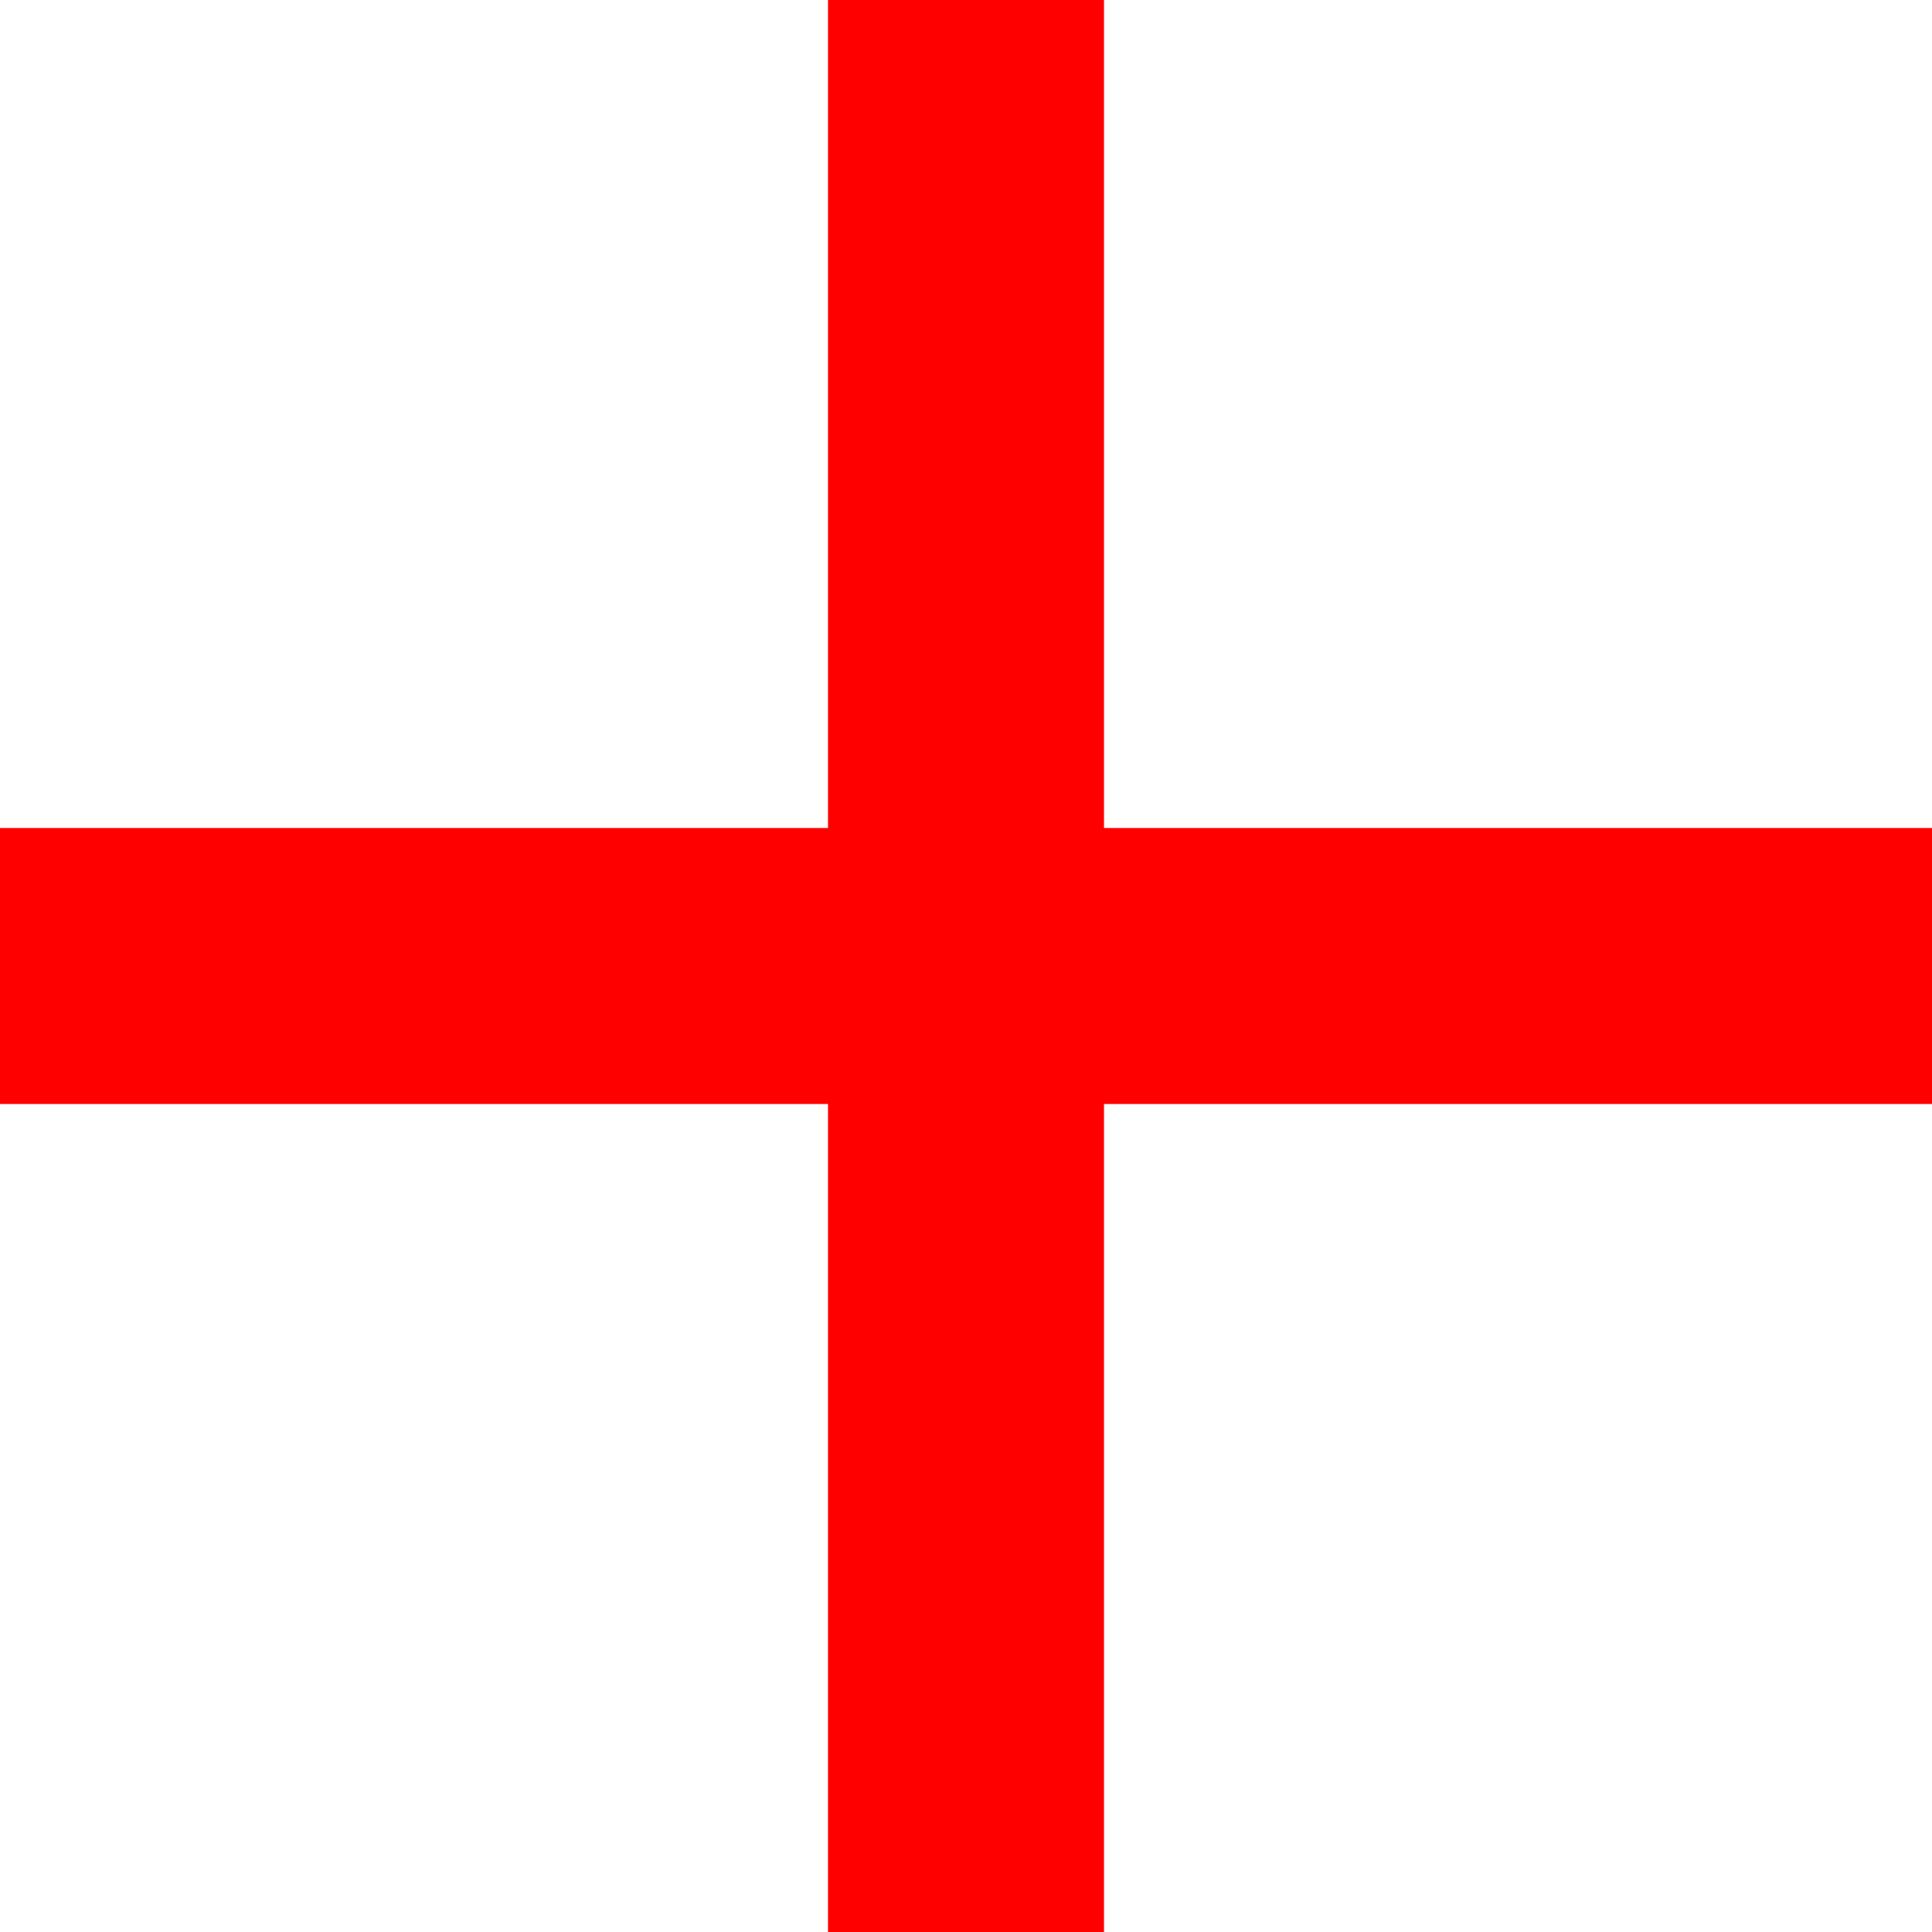
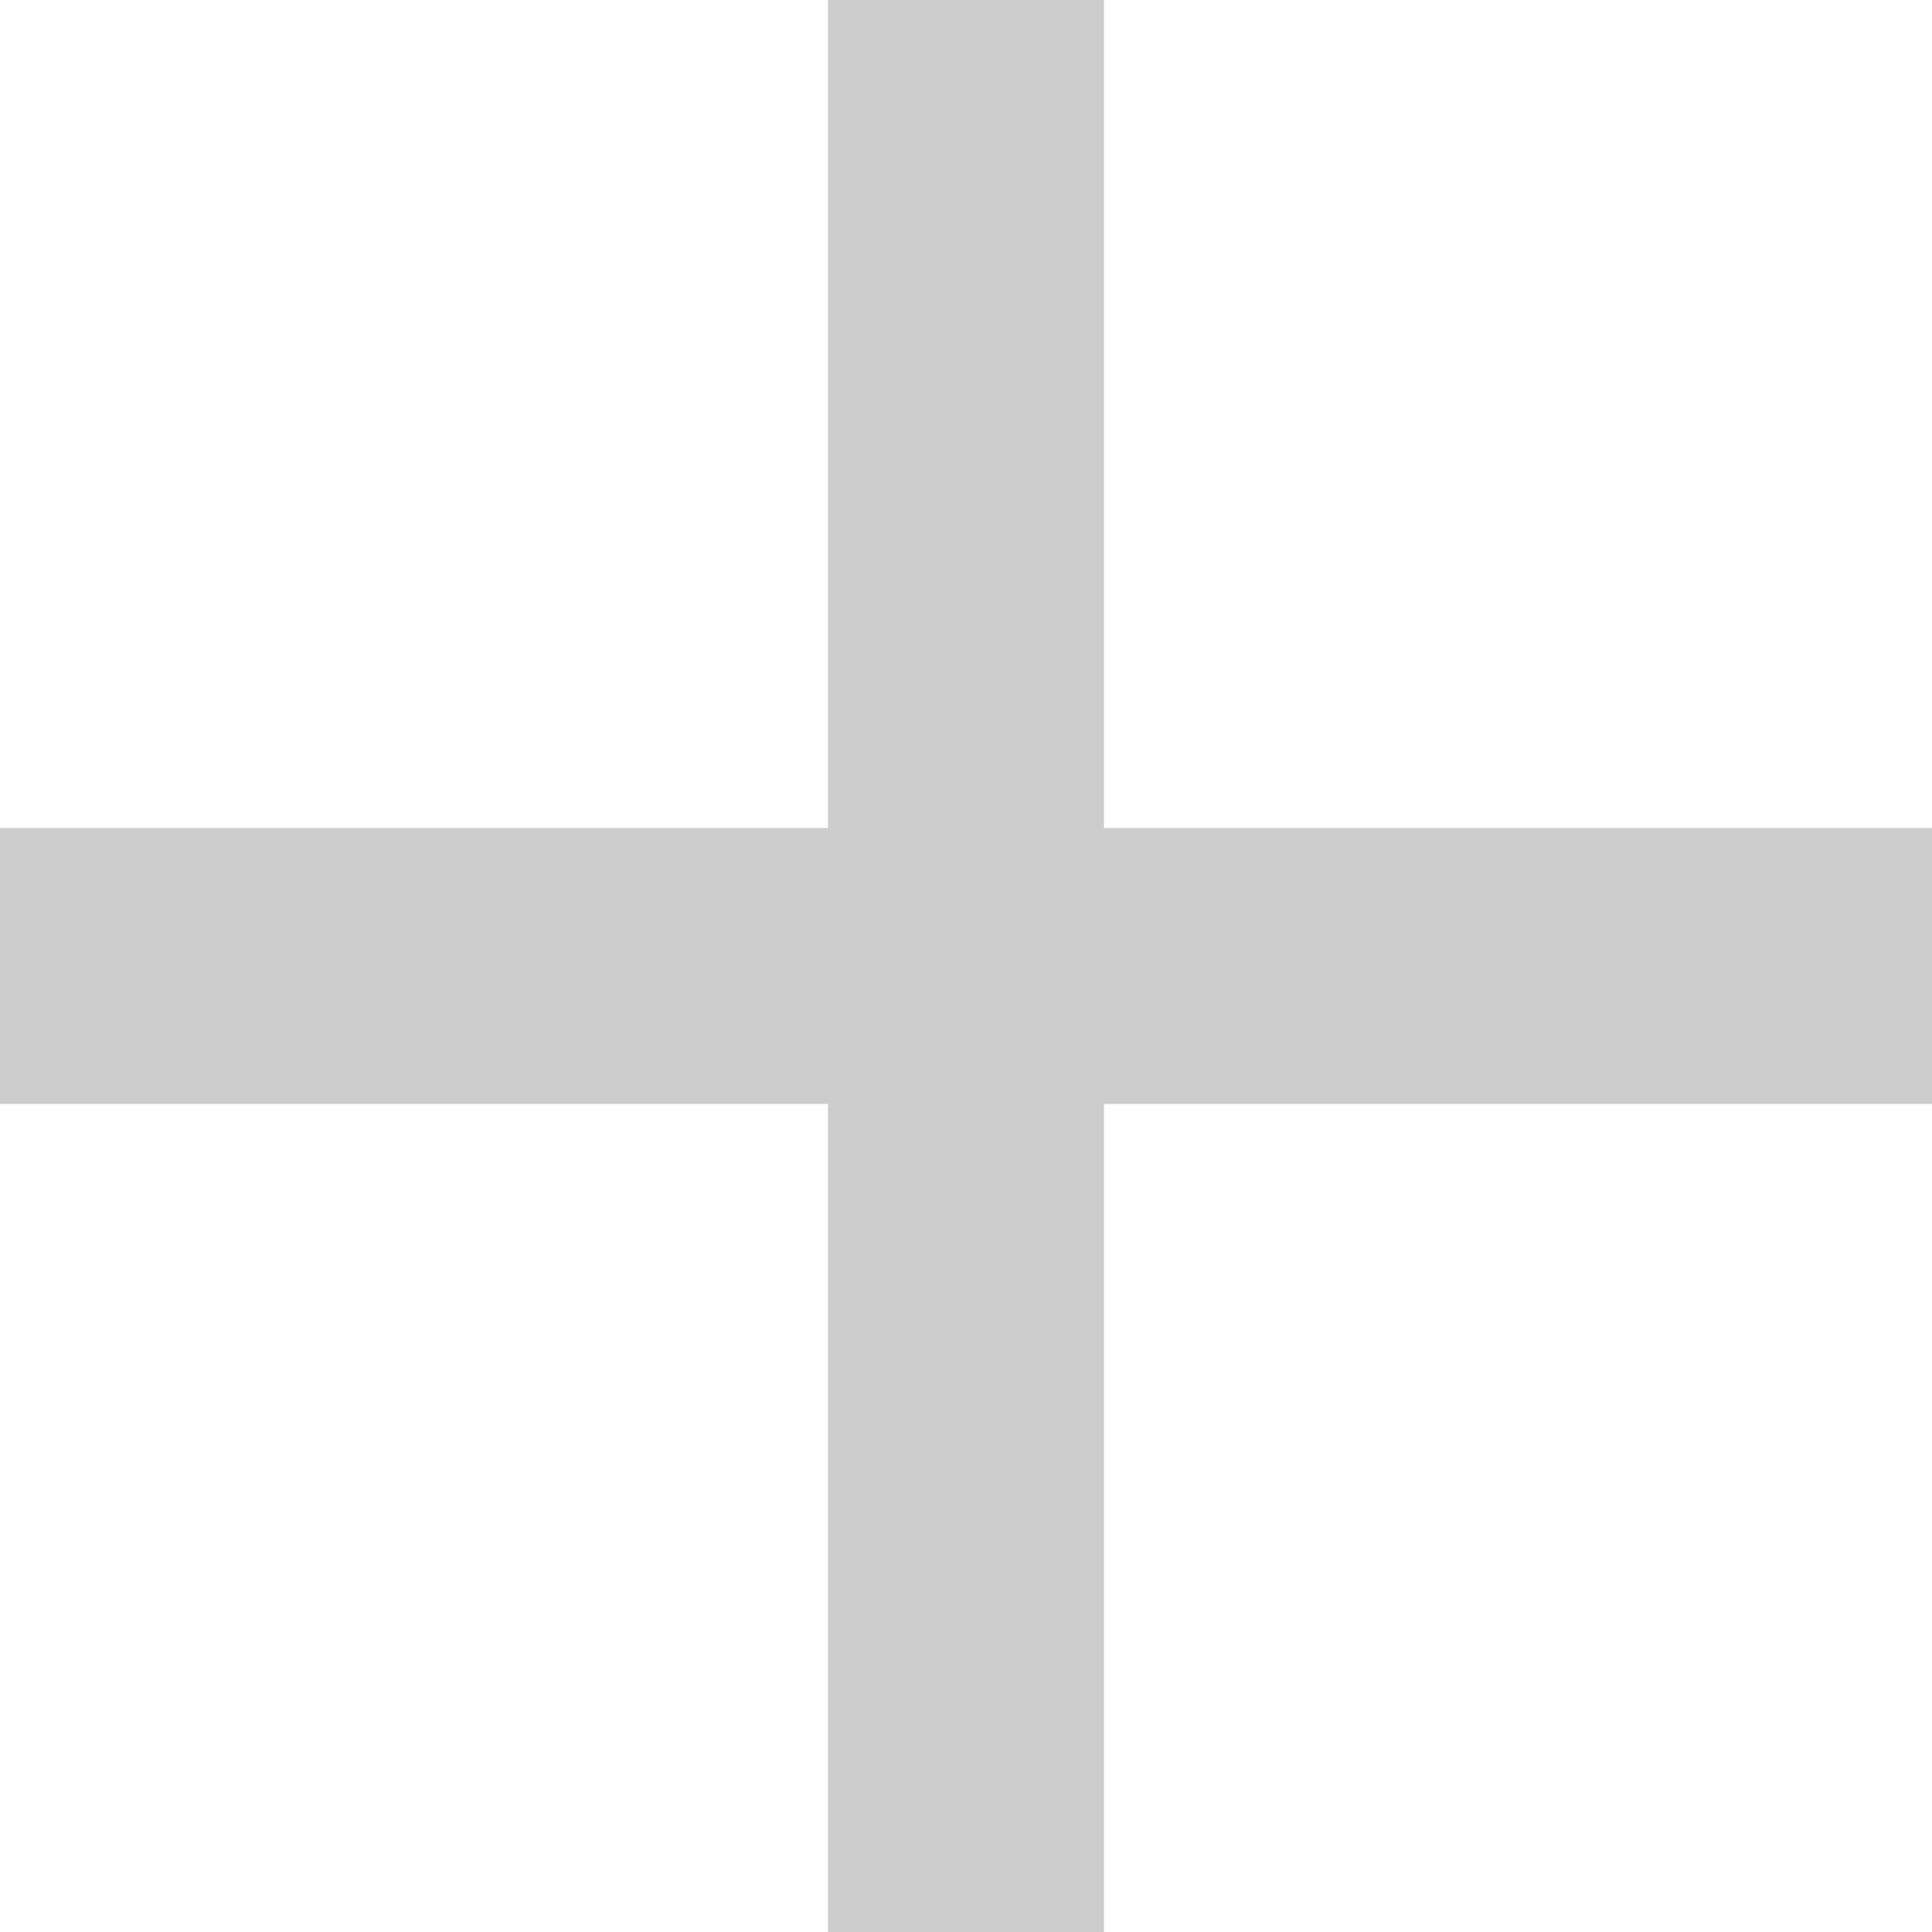
<svg xmlns="http://www.w3.org/2000/svg" id="Capa_1" data-name="Capa 1" viewBox="0 0 14 14">
  <defs>
-     <style>.cls-1{fill:red;fill-rule:evenodd;}</style>
+     <style>.cls-1{fill:#CCCCCC;fill-rule:evenodd;}</style>
  </defs>
  <path class="cls-1" d="M319.38,233.44v6h-6v2h6v6h2v-6h6v-2h-6v-6Z" transform="translate(-313.38 -233.44)" />
</svg>
